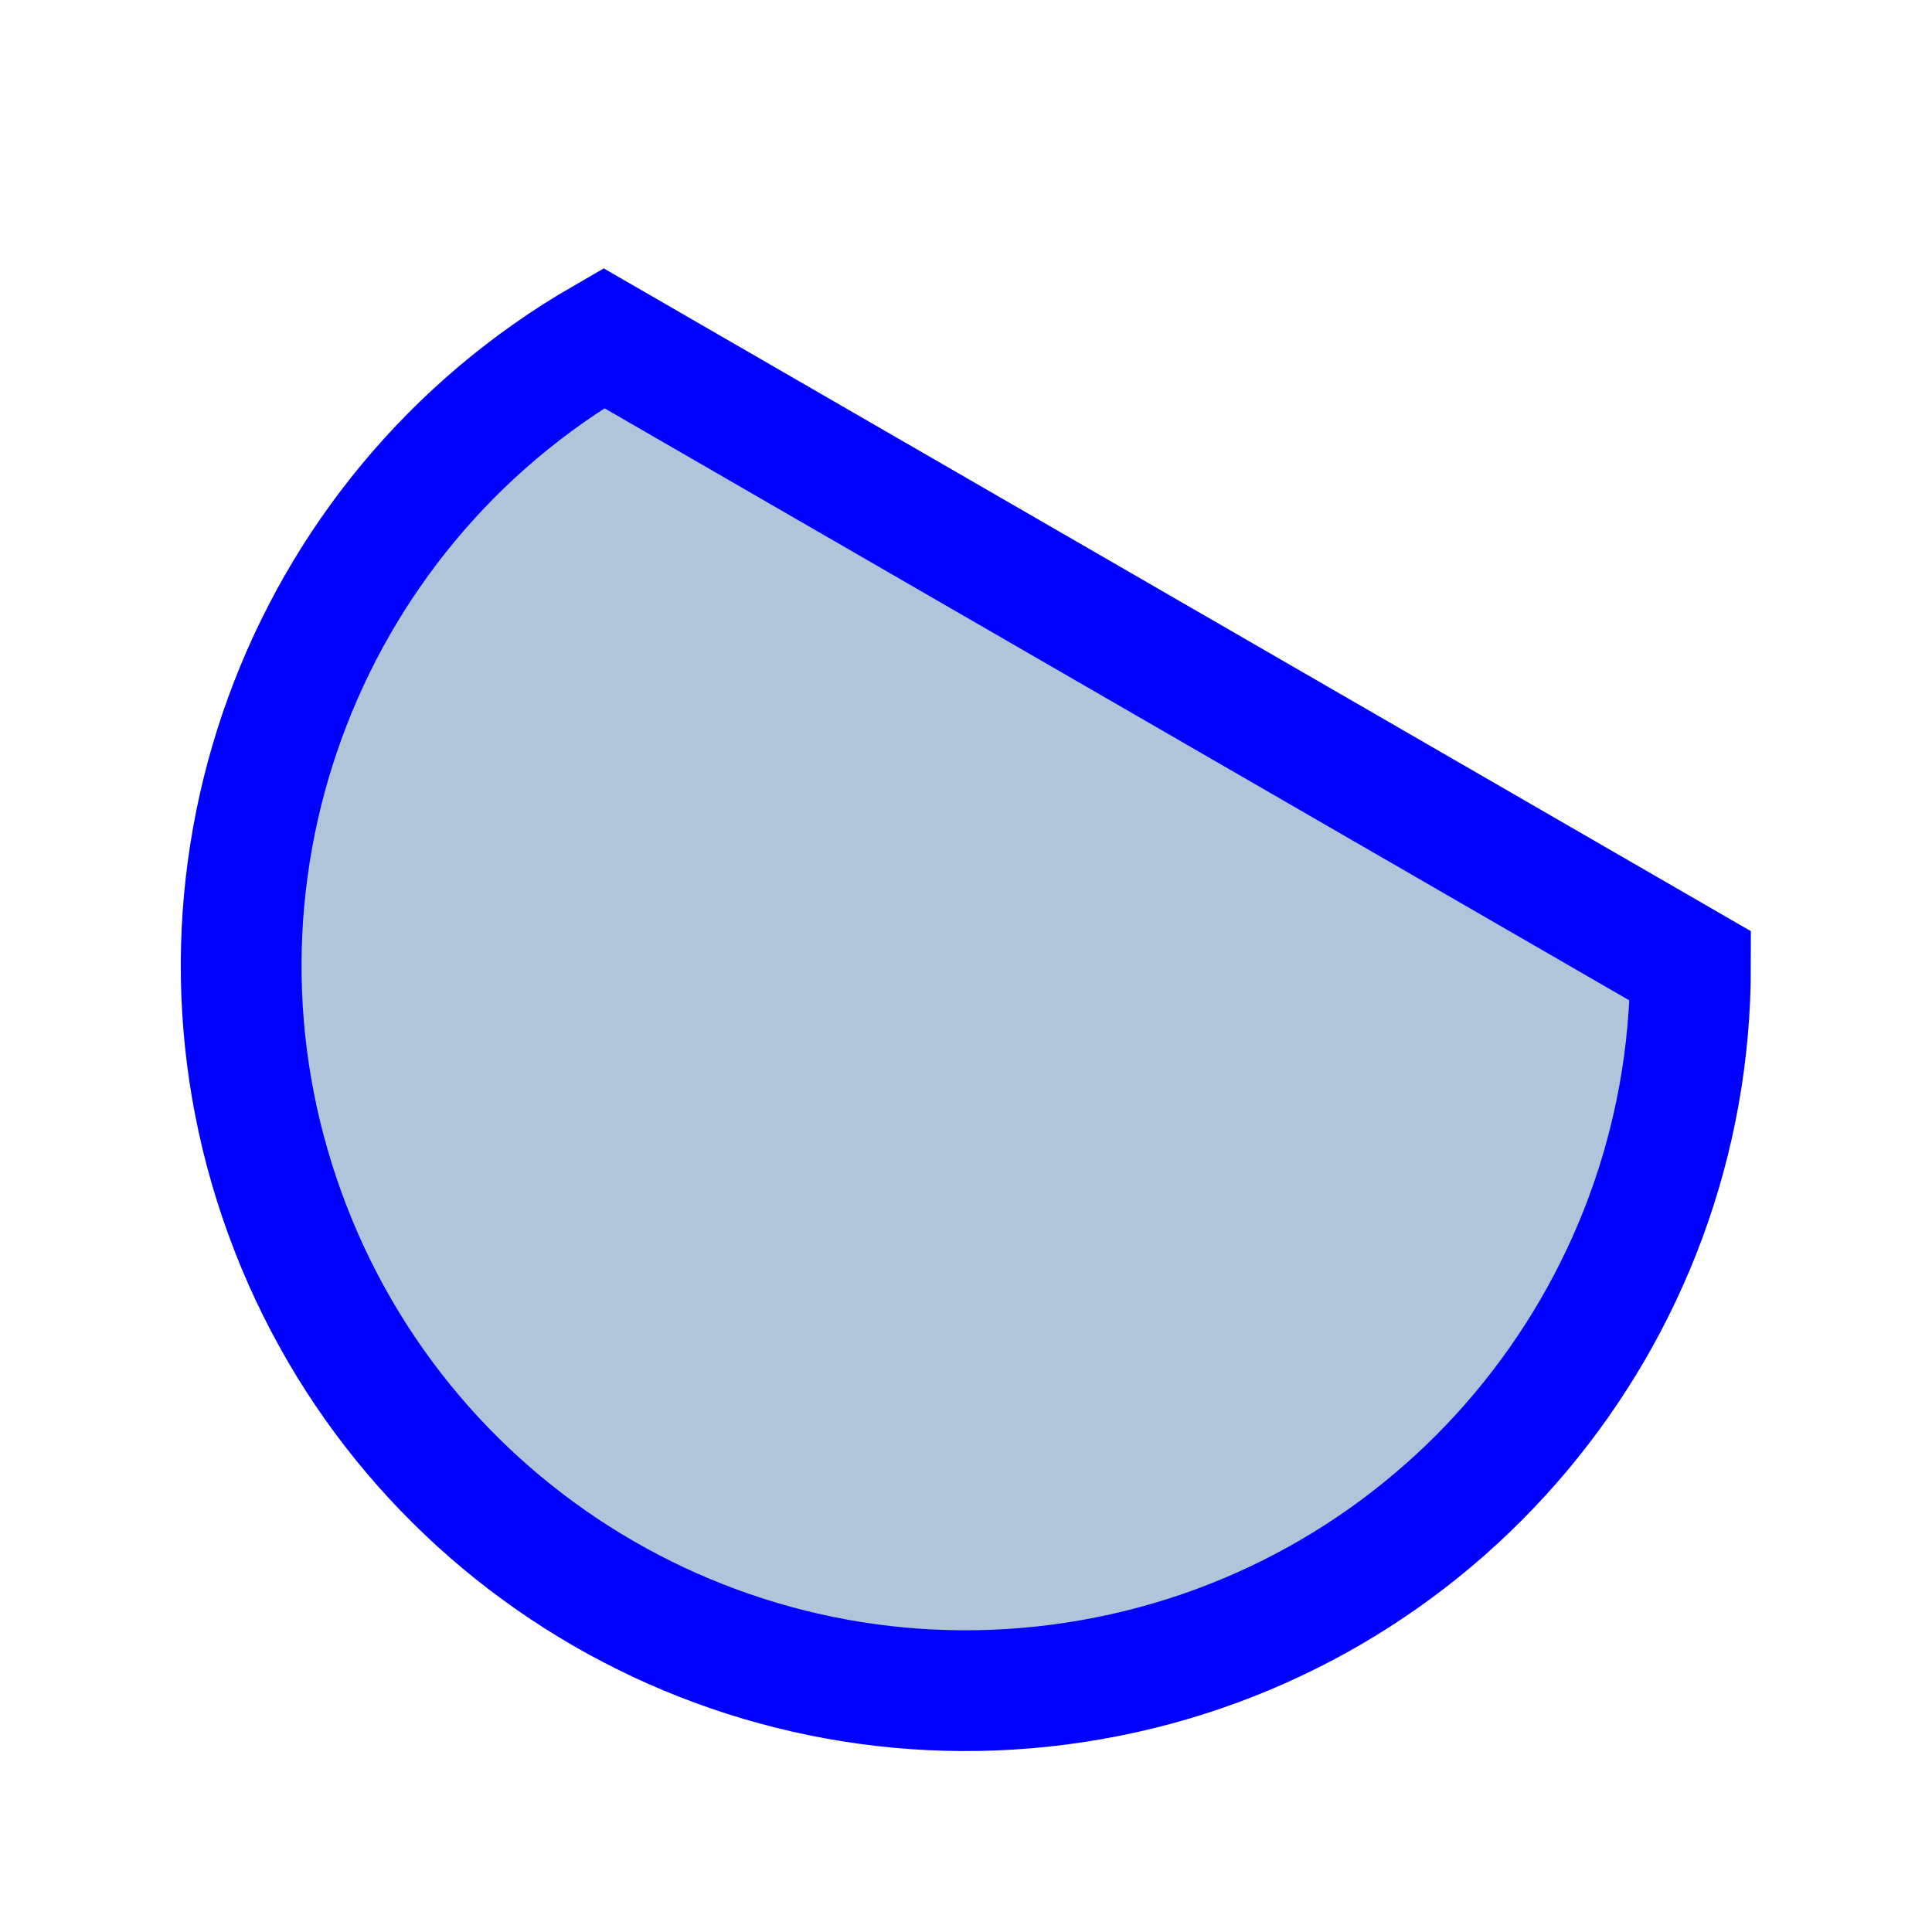
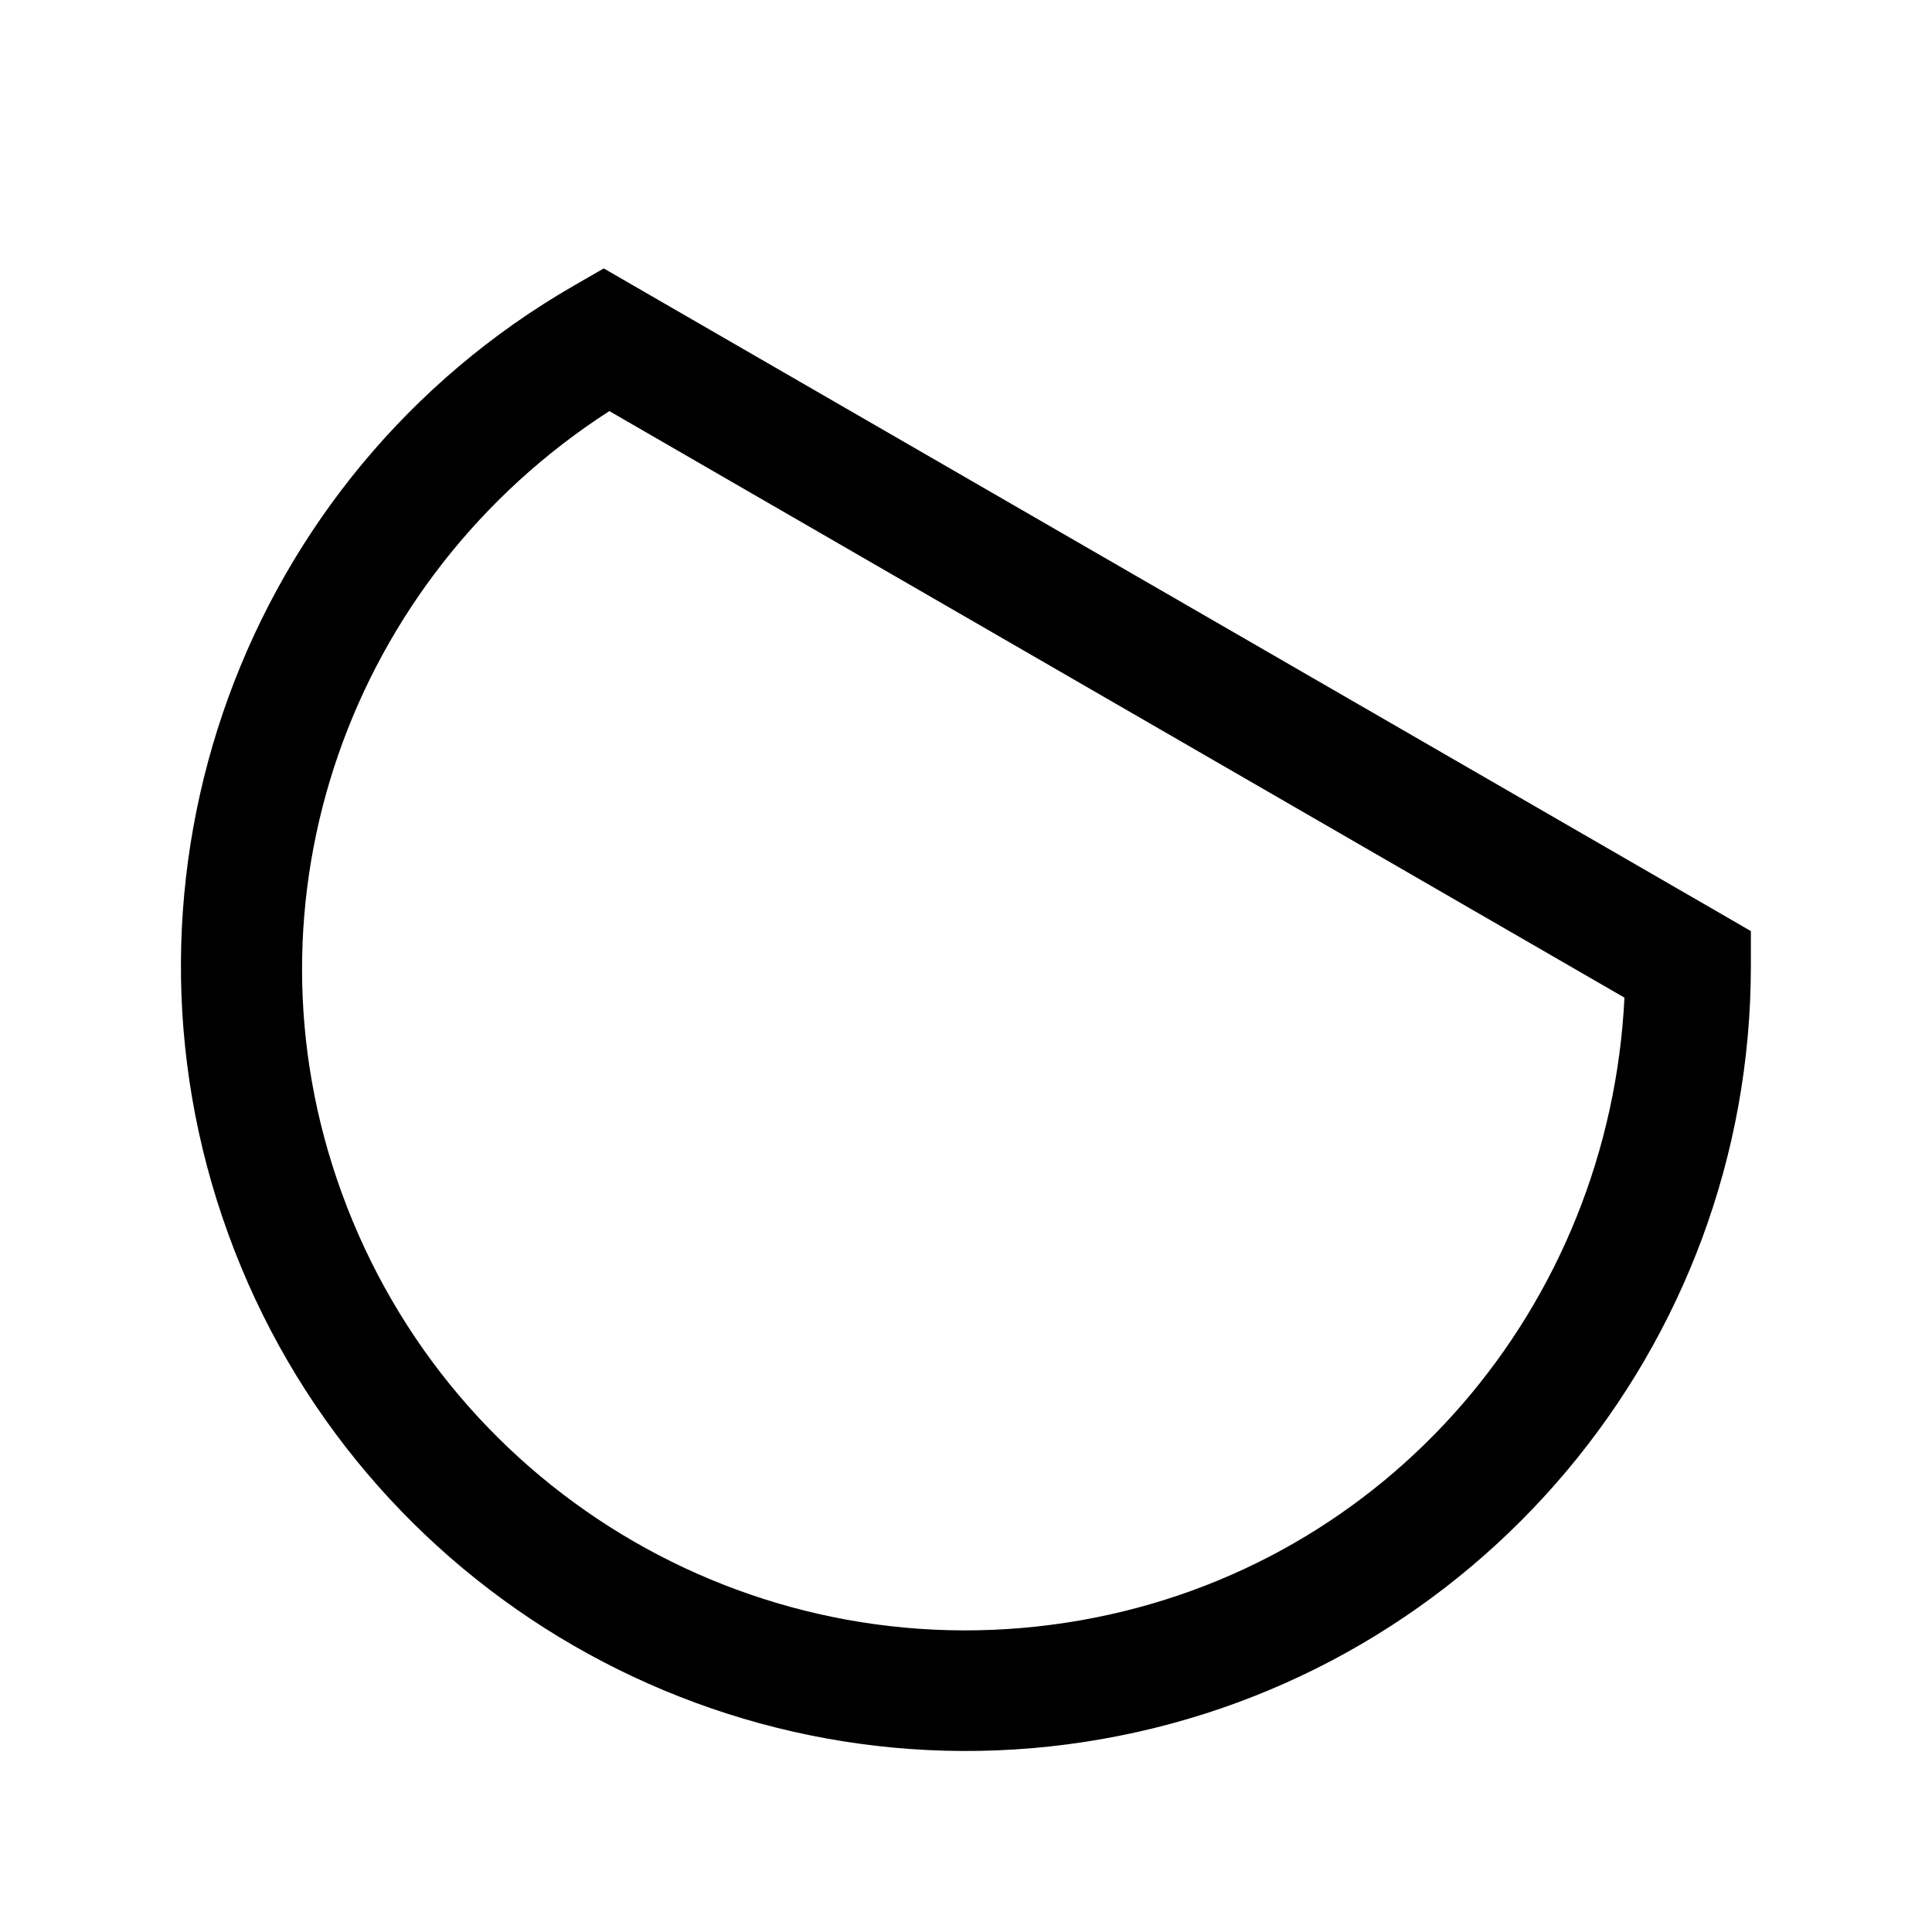
- <svg xmlns="http://www.w3.org/2000/svg" width="16" height="16">
+ <svg xmlns="http://www.w3.org/2000/svg" width="16" height="16" version="1.1" id="svg5">
+   <defs id="defs9" />
  <g id="draw-ellipse-chord">
-     <path d="m 14,8 a 6,6 0 0 1 -4.96,5.91 6,6 0 0 1 -6.68,-3.86 6,6 0 0 1 2.64,-7.25 z" style="fill:#b0c5da;stroke:blue" />
+     <path style="color:#000000;font-style:normal;font-variant:normal;font-weight:normal;font-stretch:normal;font-size:medium;line-height:normal;font-family:sans-serif;font-variant-ligatures:normal;font-variant-position:normal;font-variant-caps:normal;font-variant-numeric:normal;font-variant-alternates:normal;font-feature-settings:normal;text-indent:0;text-align:start;text-decoration:none;text-decoration-line:none;text-decoration-style:solid;text-decoration-color:#000000;letter-spacing:normal;word-spacing:normal;text-transform:none;writing-mode:lr-tb;direction:ltr;text-orientation:mixed;dominant-baseline:auto;baseline-shift:baseline;text-anchor:start;white-space:normal;shape-padding:0;clip-rule:nonzero;display:inline;overflow:visible;visibility:visible;opacity:1;isolation:auto;mix-blend-mode:normal;color-interpolation:sRGB;color-interpolation-filters:linearRGB;solid-color:#000000;solid-opacity:1;vector-effect:none;fill-opacity:1;fill-rule:nonzero;stroke:none;stroke-width:1;stroke-linecap:butt;stroke-linejoin:miter;stroke-miterlimit:4;stroke-dasharray:none;stroke-dashoffset:0;stroke-opacity:1;color-rendering:auto;image-rendering:auto;shape-rendering:auto;text-rendering:auto;enable-background:accumulate" d="M 5,2.223 4.75,2.367 C 2.019,3.942 0.812,7.259 1.891,10.221 2.967,13.183 6.023,14.949 9.127,14.402 12.231,13.856 14.5,11.152 14.5,8 V 7.711 L 14.25,7.566 Z m 0.047,1.182 8.406,4.857 C 13.328,10.816 11.496,12.97 8.953,13.418 6.32,13.882 3.743,12.391 2.83,9.879 1.947,7.453 2.897,4.789 5.047,3.404 Z" id="path2" />
  </g>
</svg>
